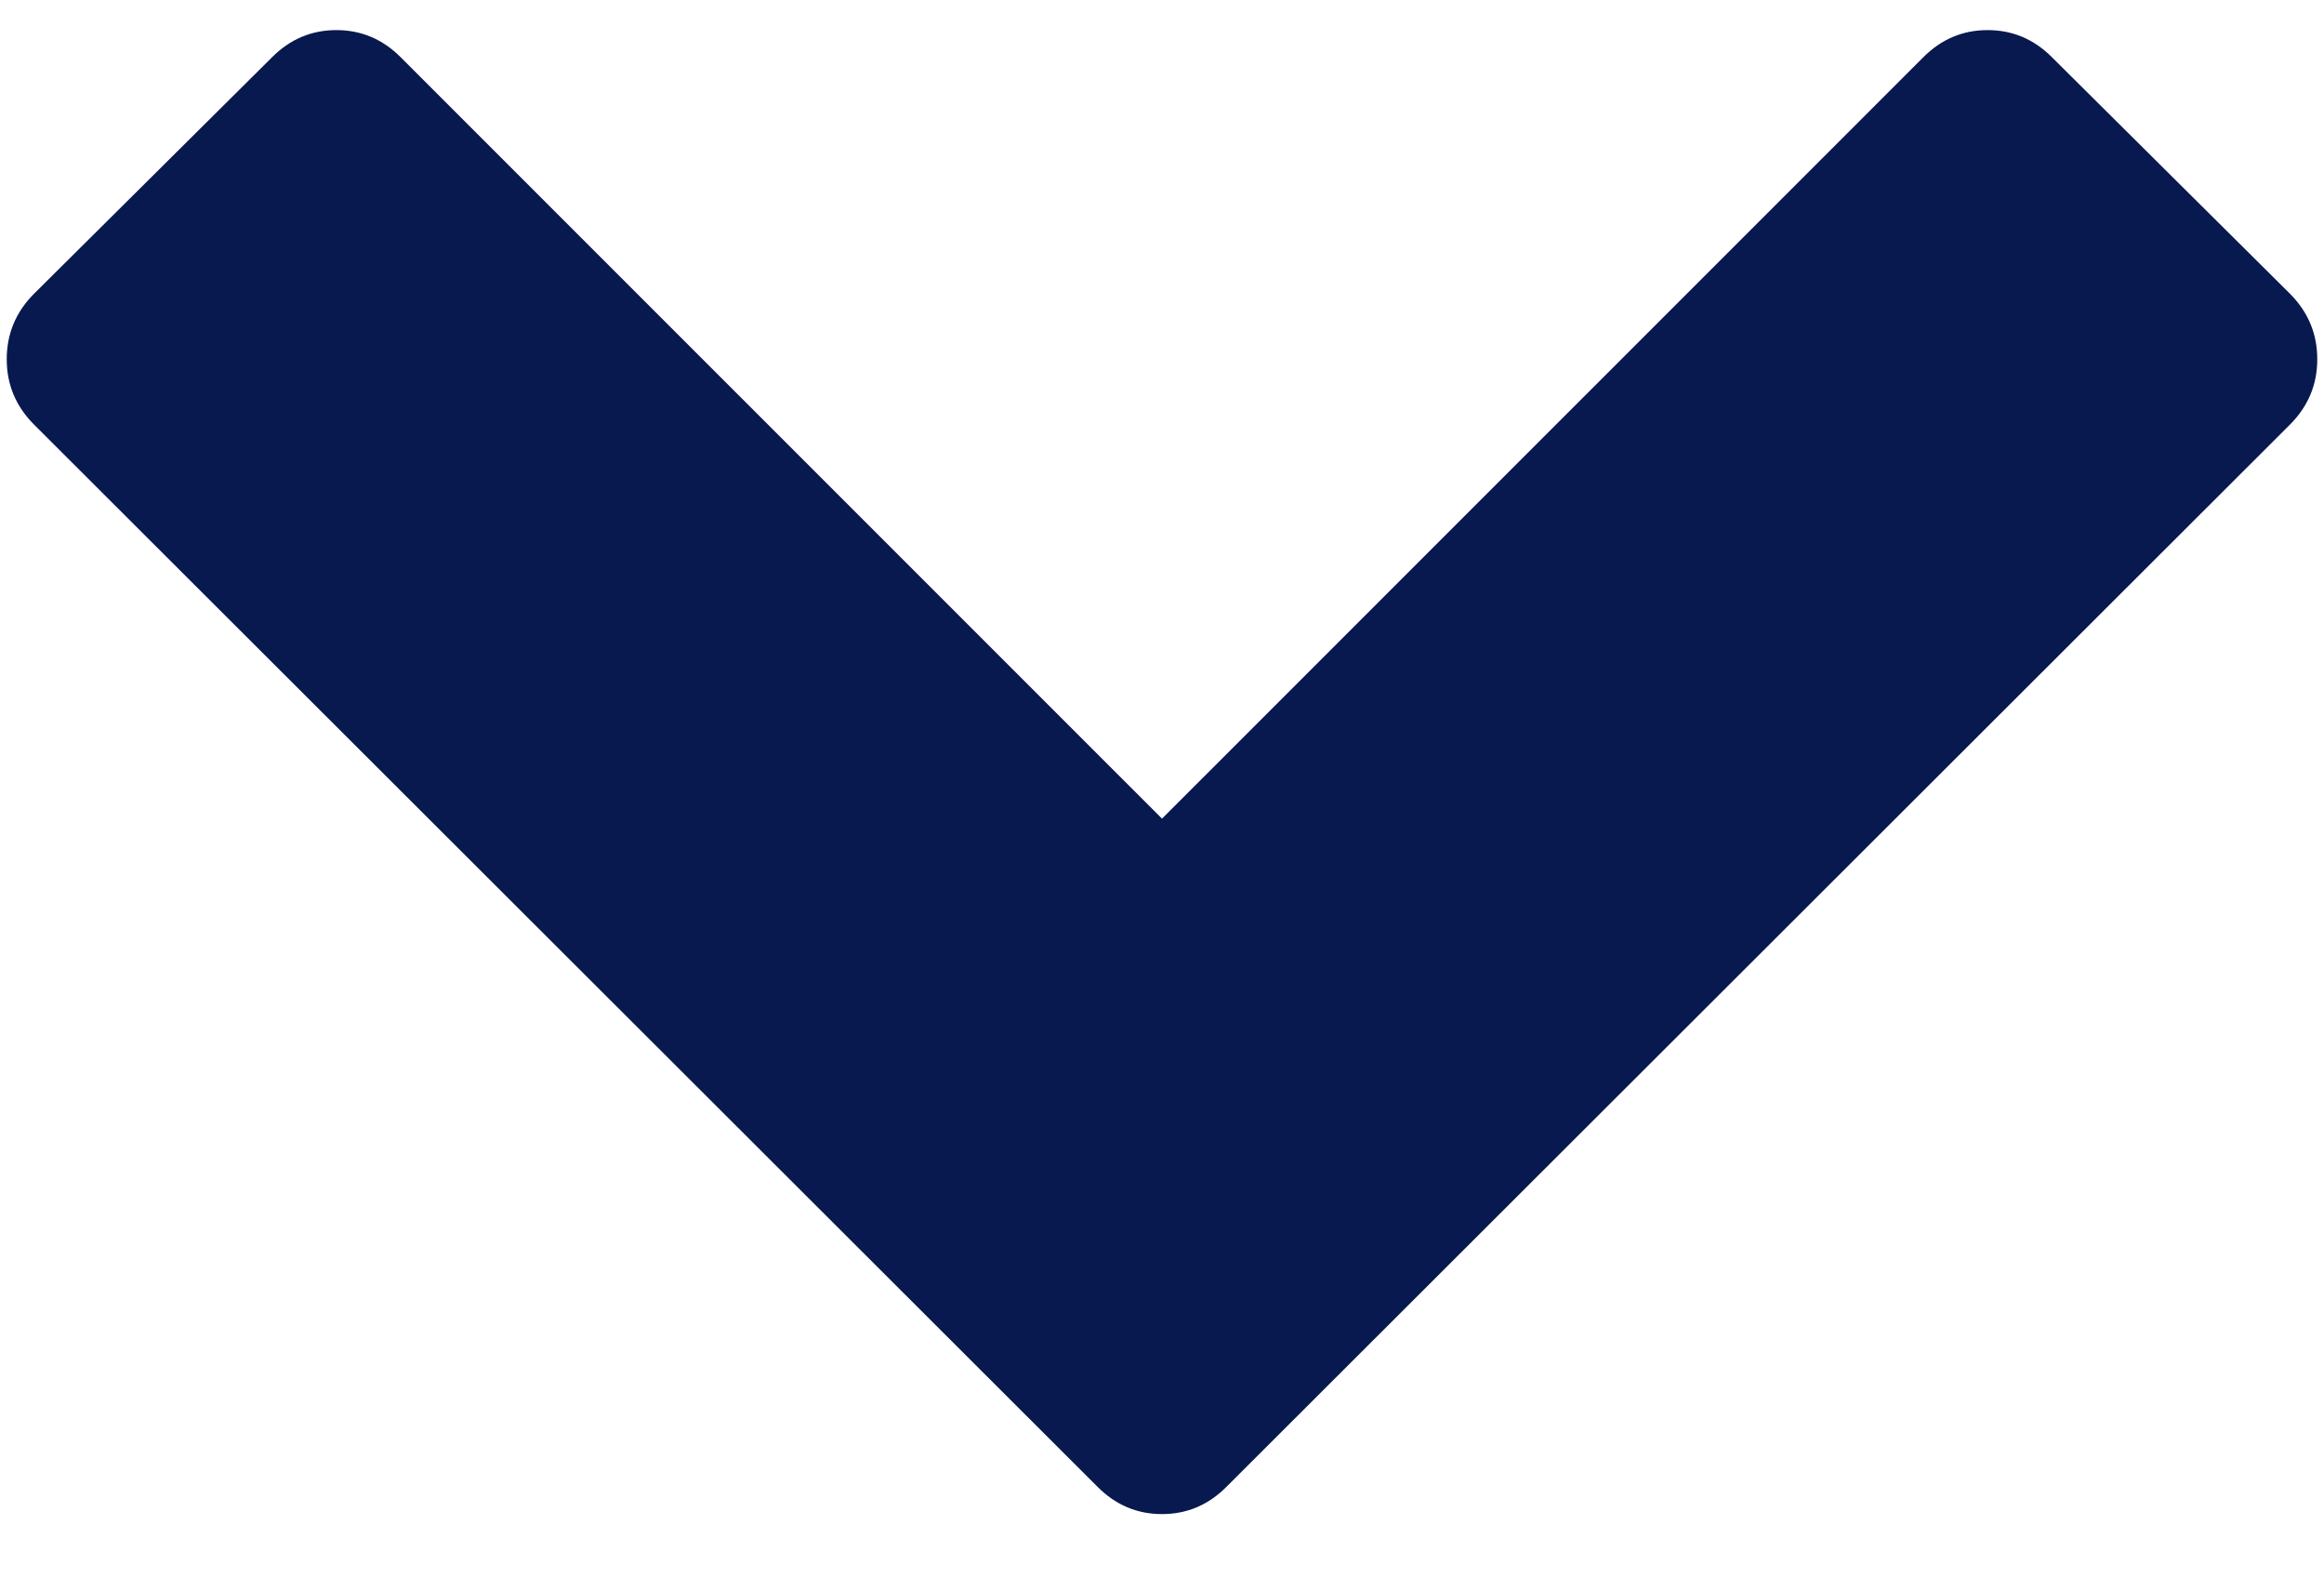
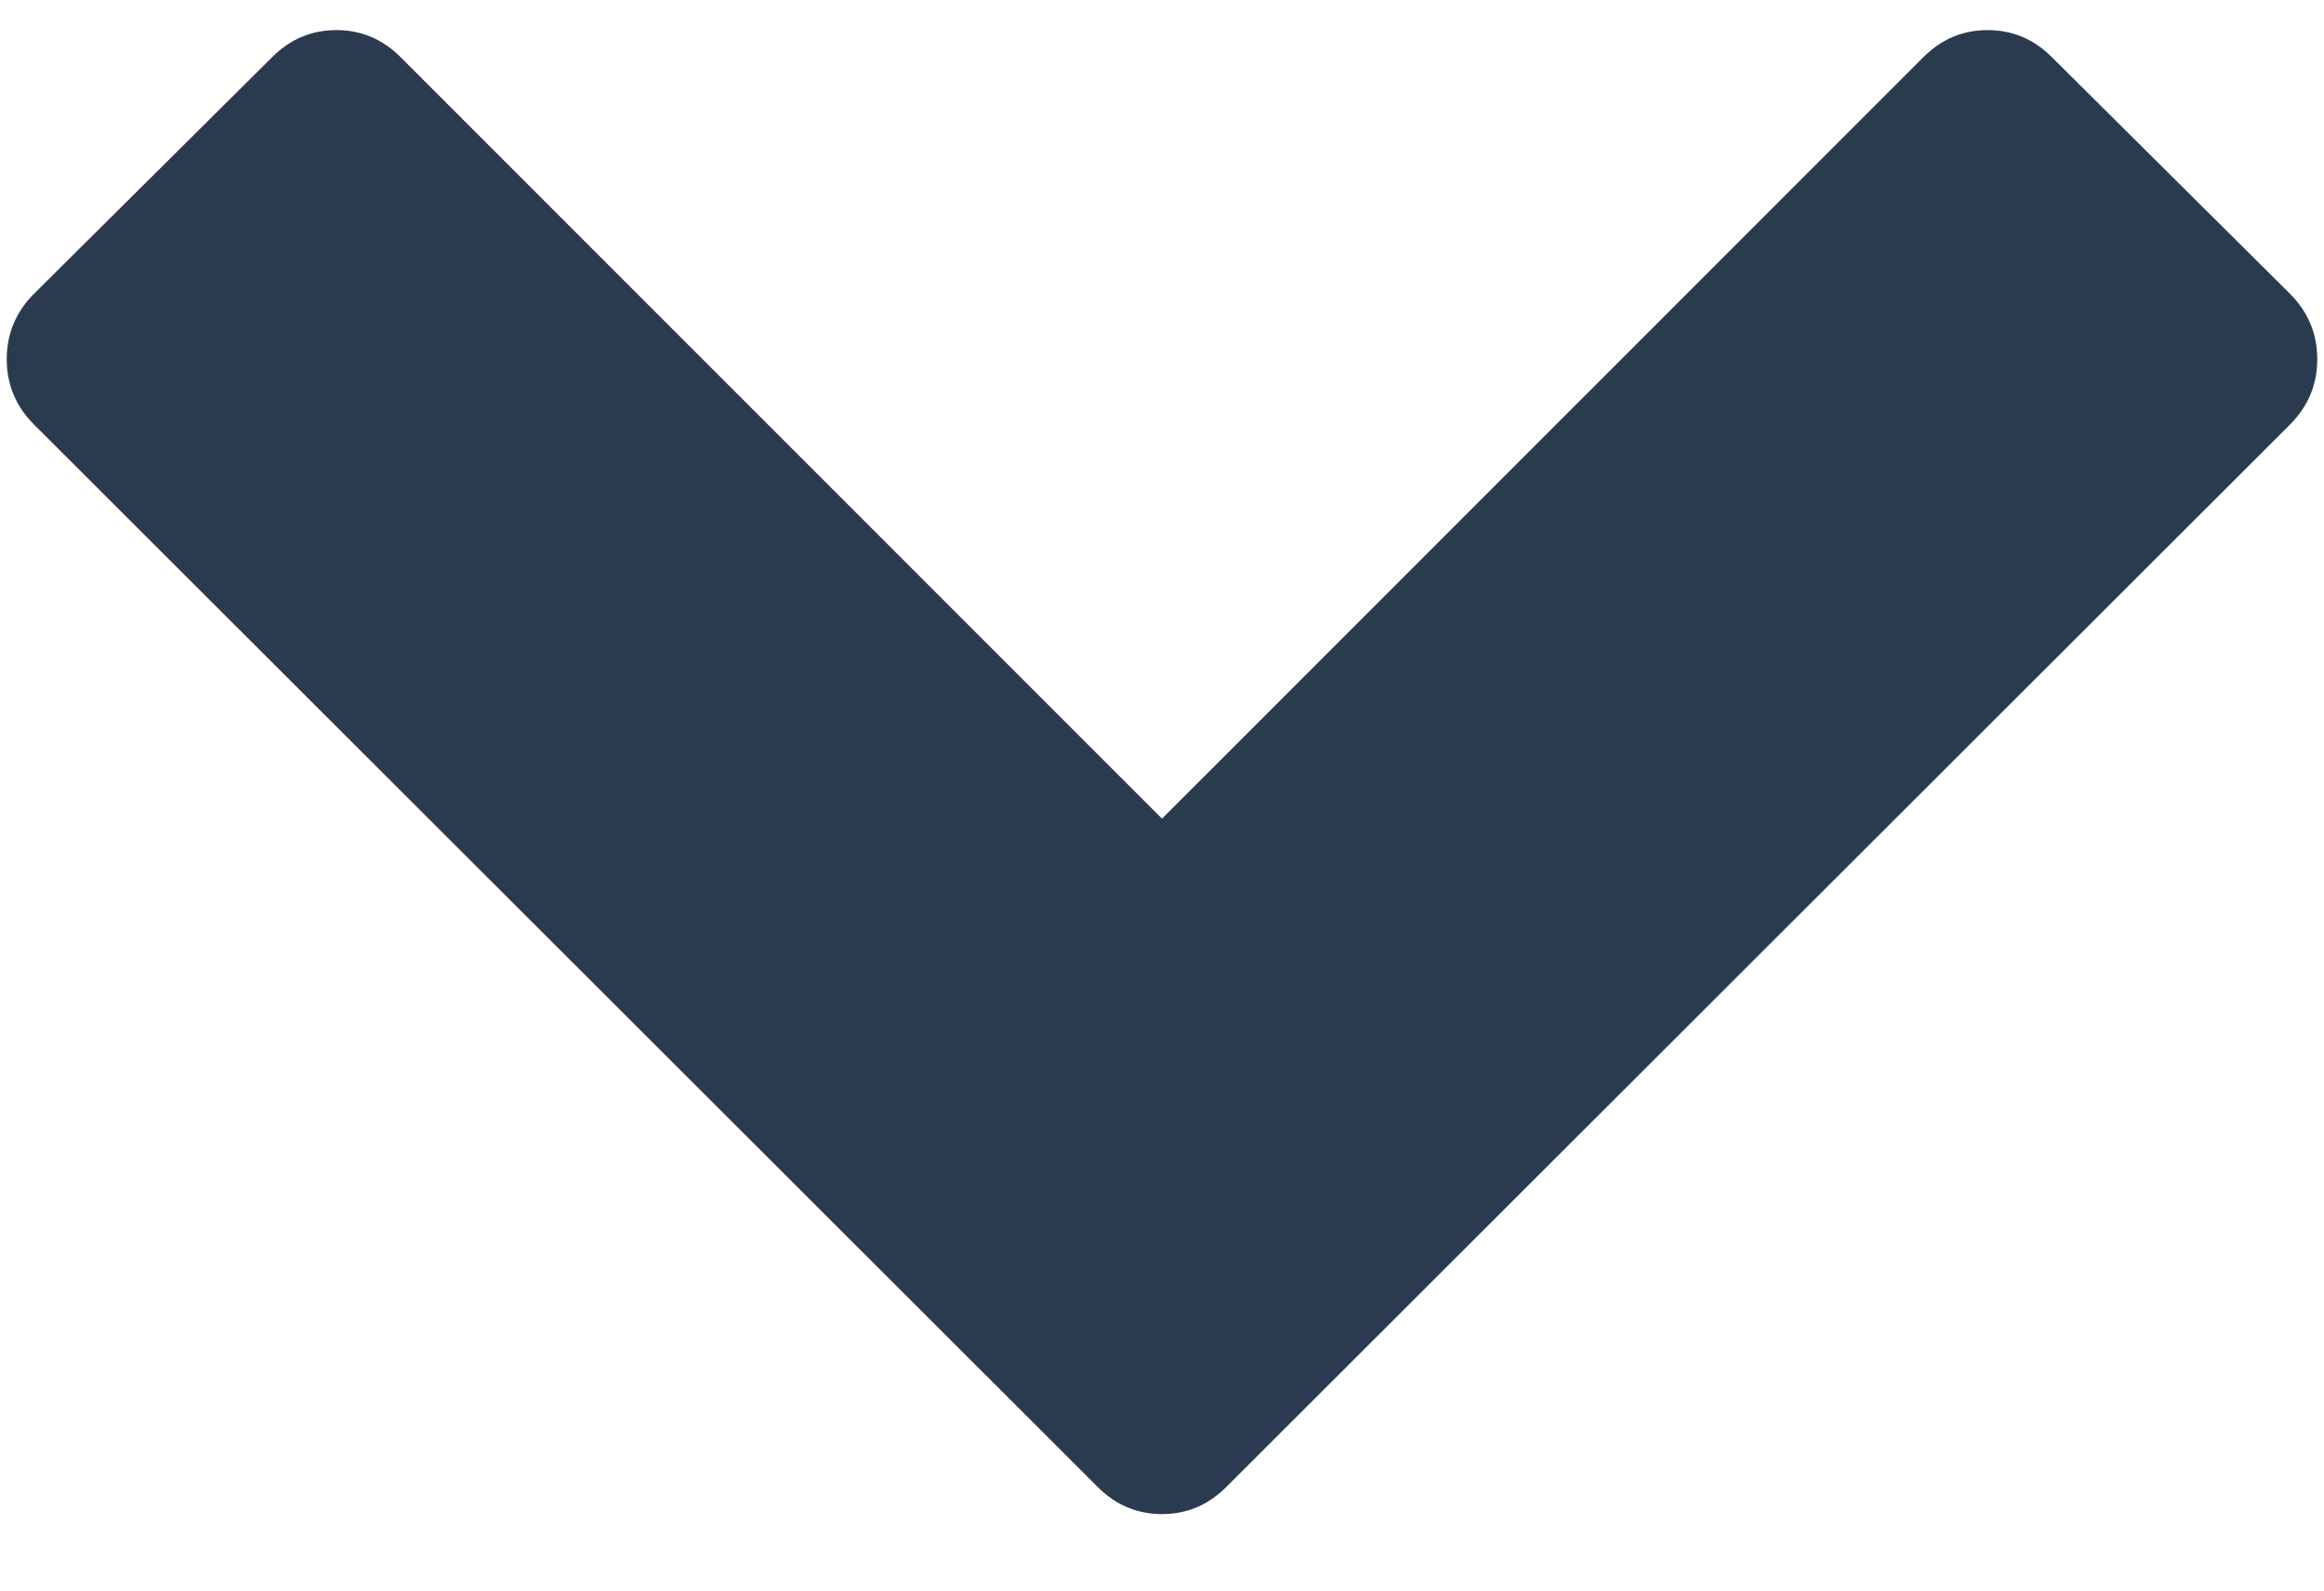
<svg xmlns="http://www.w3.org/2000/svg" width="19" height="13" viewBox="0 0 19 13">
-   <path fill="#08194F" d="M211.5,32.375 C211.703,32.375 211.879,32.301 212.027,32.152 L212.027,32.152 L220.723,23.469 C220.871,23.32 220.945,23.143 220.945,22.936 C220.945,22.729 220.871,22.551 220.723,22.402 L220.723,22.402 L218.777,20.469 C218.629,20.32 218.453,20.246 218.25,20.246 C218.047,20.246 217.871,20.32 217.723,20.469 L217.723,20.469 L211.5,26.691 L205.277,20.469 C205.129,20.32 204.953,20.246 204.75,20.246 C204.547,20.246 204.371,20.32 204.223,20.469 L204.223,20.469 L202.277,22.402 C202.129,22.551 202.055,22.729 202.055,22.936 C202.055,23.143 202.129,23.32 202.277,23.469 L202.277,23.469 L210.973,32.152 C211.121,32.301 211.297,32.375 211.5,32.375 Z" transform="translate(-202 -20)" />
+   <path fill="#2B3B4F" d="M211.5,32.375 C211.703,32.375 211.879,32.301 212.027,32.152 L212.027,32.152 L220.723,23.469 C220.871,23.32 220.945,23.143 220.945,22.936 C220.945,22.729 220.871,22.551 220.723,22.402 L220.723,22.402 L218.777,20.469 C218.629,20.32 218.453,20.246 218.25,20.246 C218.047,20.246 217.871,20.32 217.723,20.469 L217.723,20.469 L211.5,26.691 L205.277,20.469 C205.129,20.32 204.953,20.246 204.75,20.246 C204.547,20.246 204.371,20.32 204.223,20.469 L204.223,20.469 L202.277,22.402 C202.129,22.551 202.055,22.729 202.055,22.936 C202.055,23.143 202.129,23.32 202.277,23.469 L202.277,23.469 L210.973,32.152 C211.121,32.301 211.297,32.375 211.5,32.375 Z" transform="translate(-202 -20)" />
</svg>
